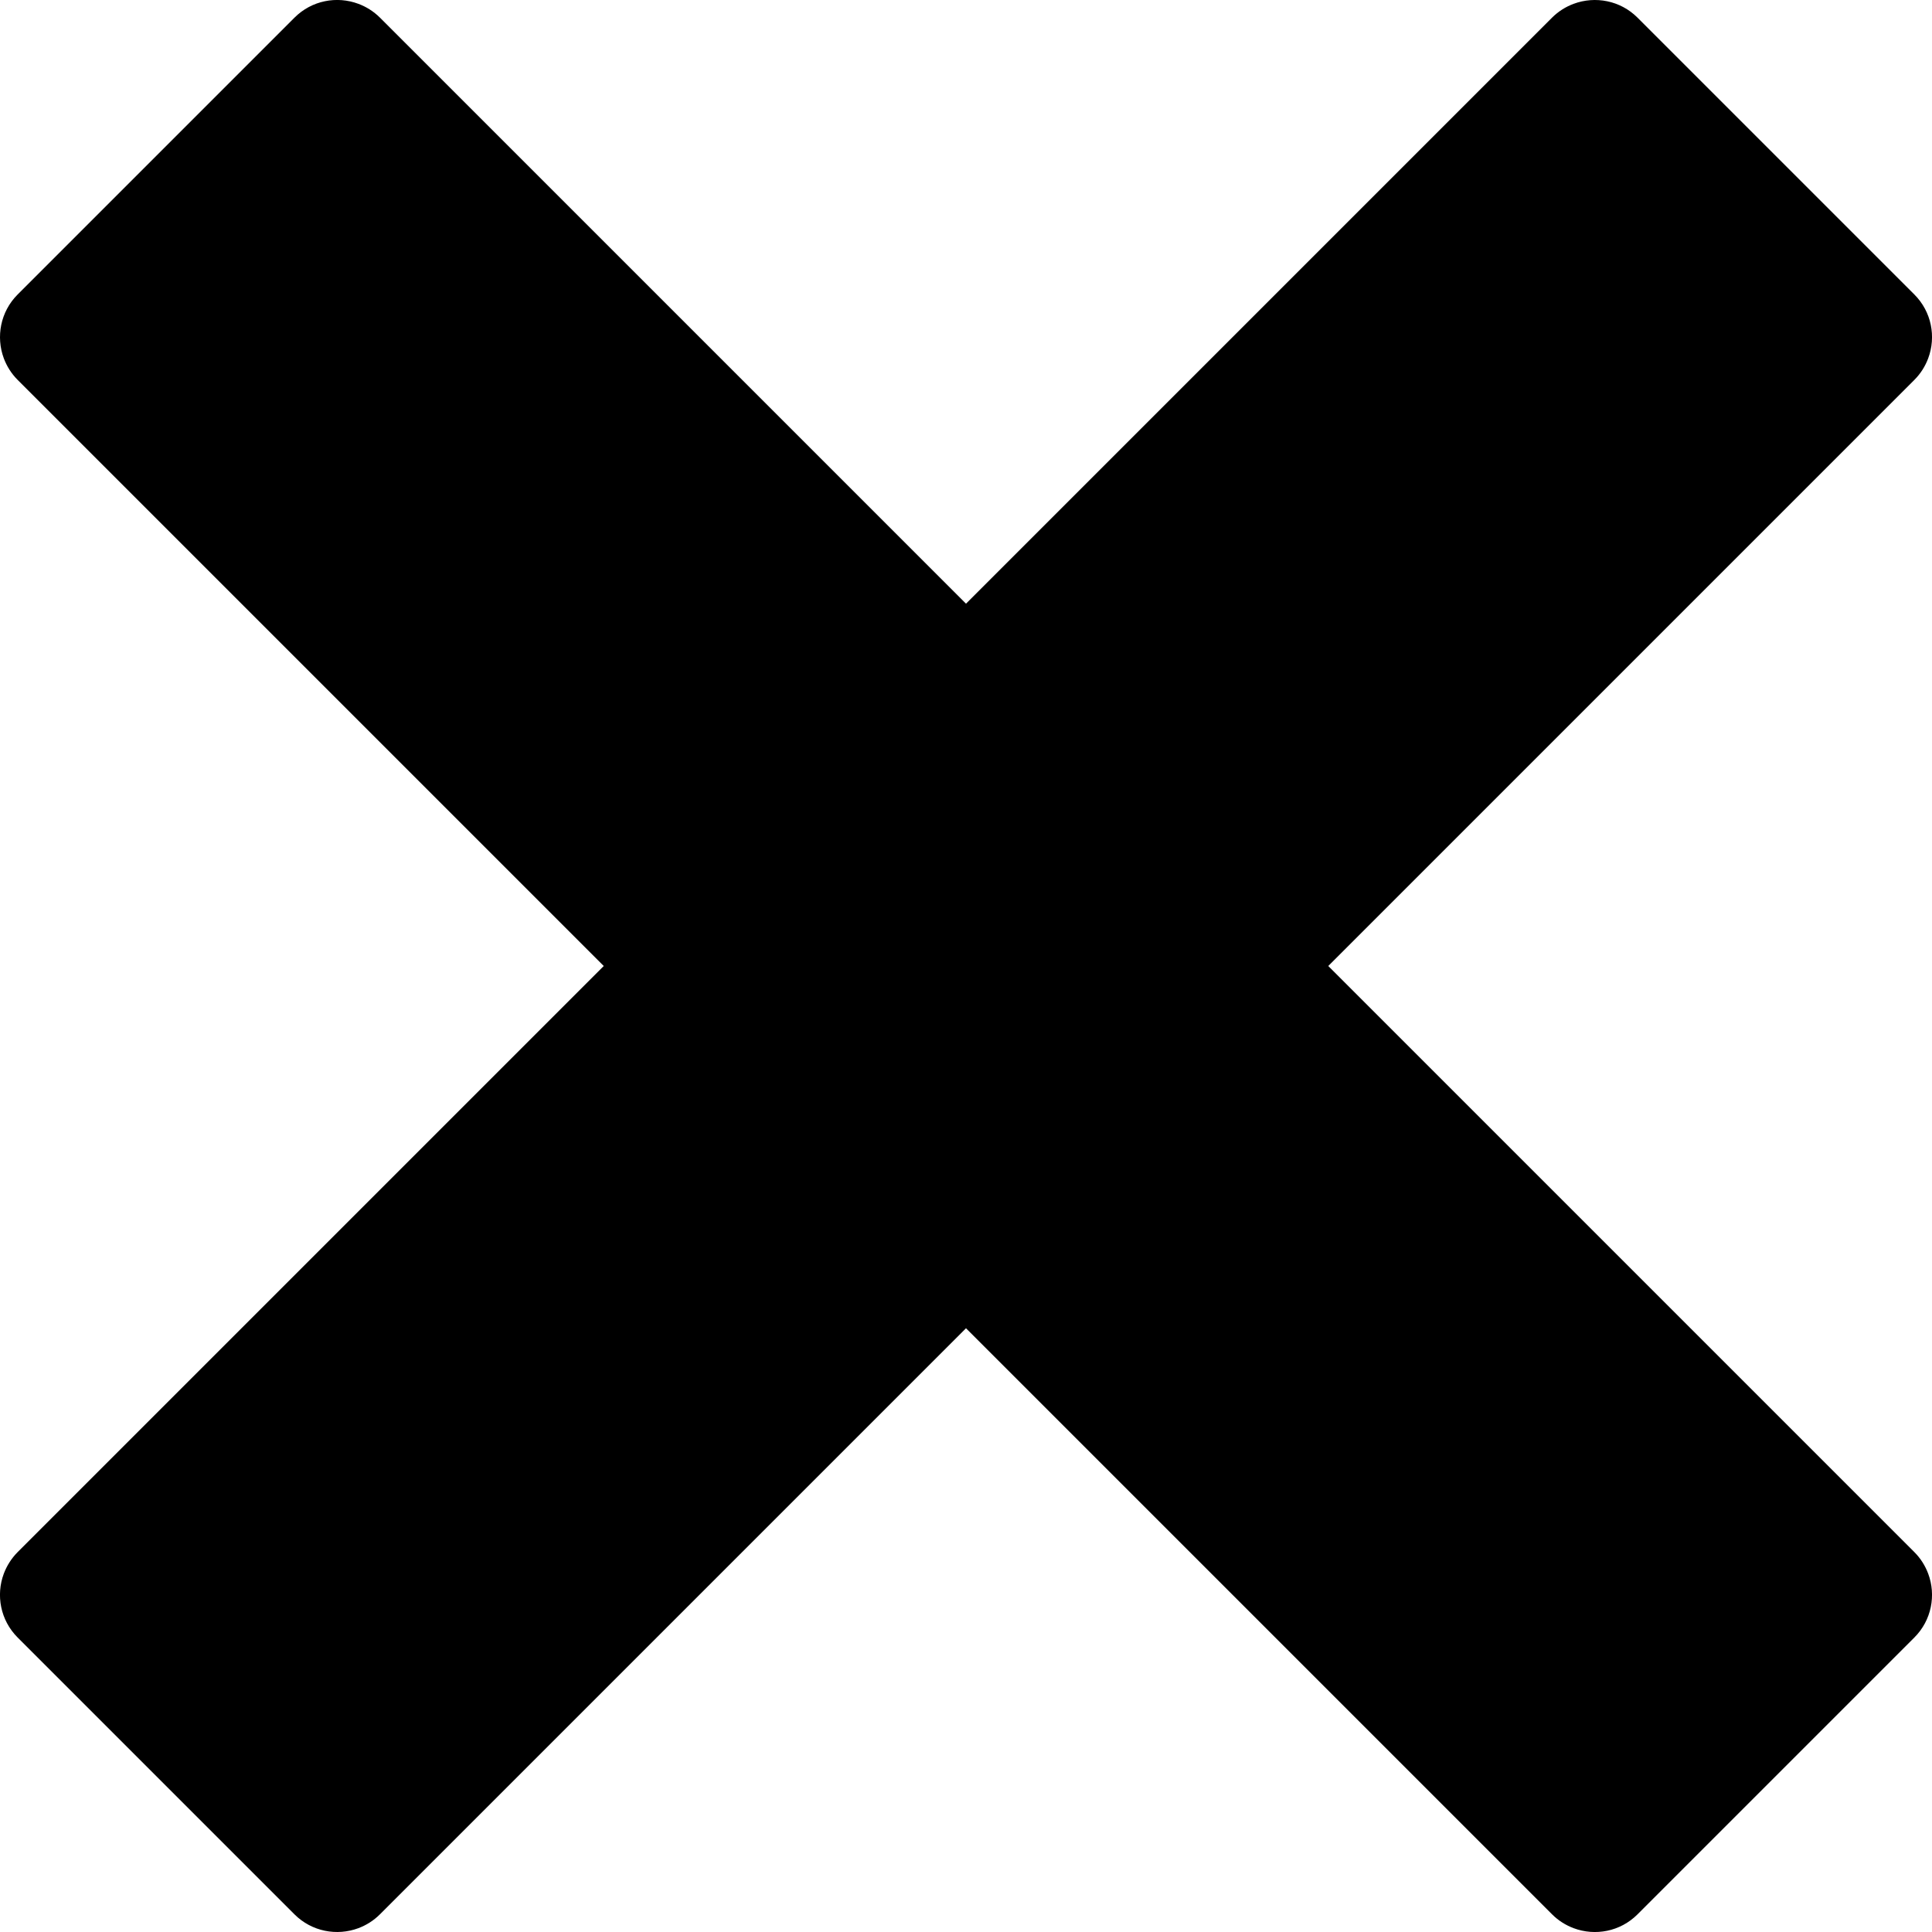
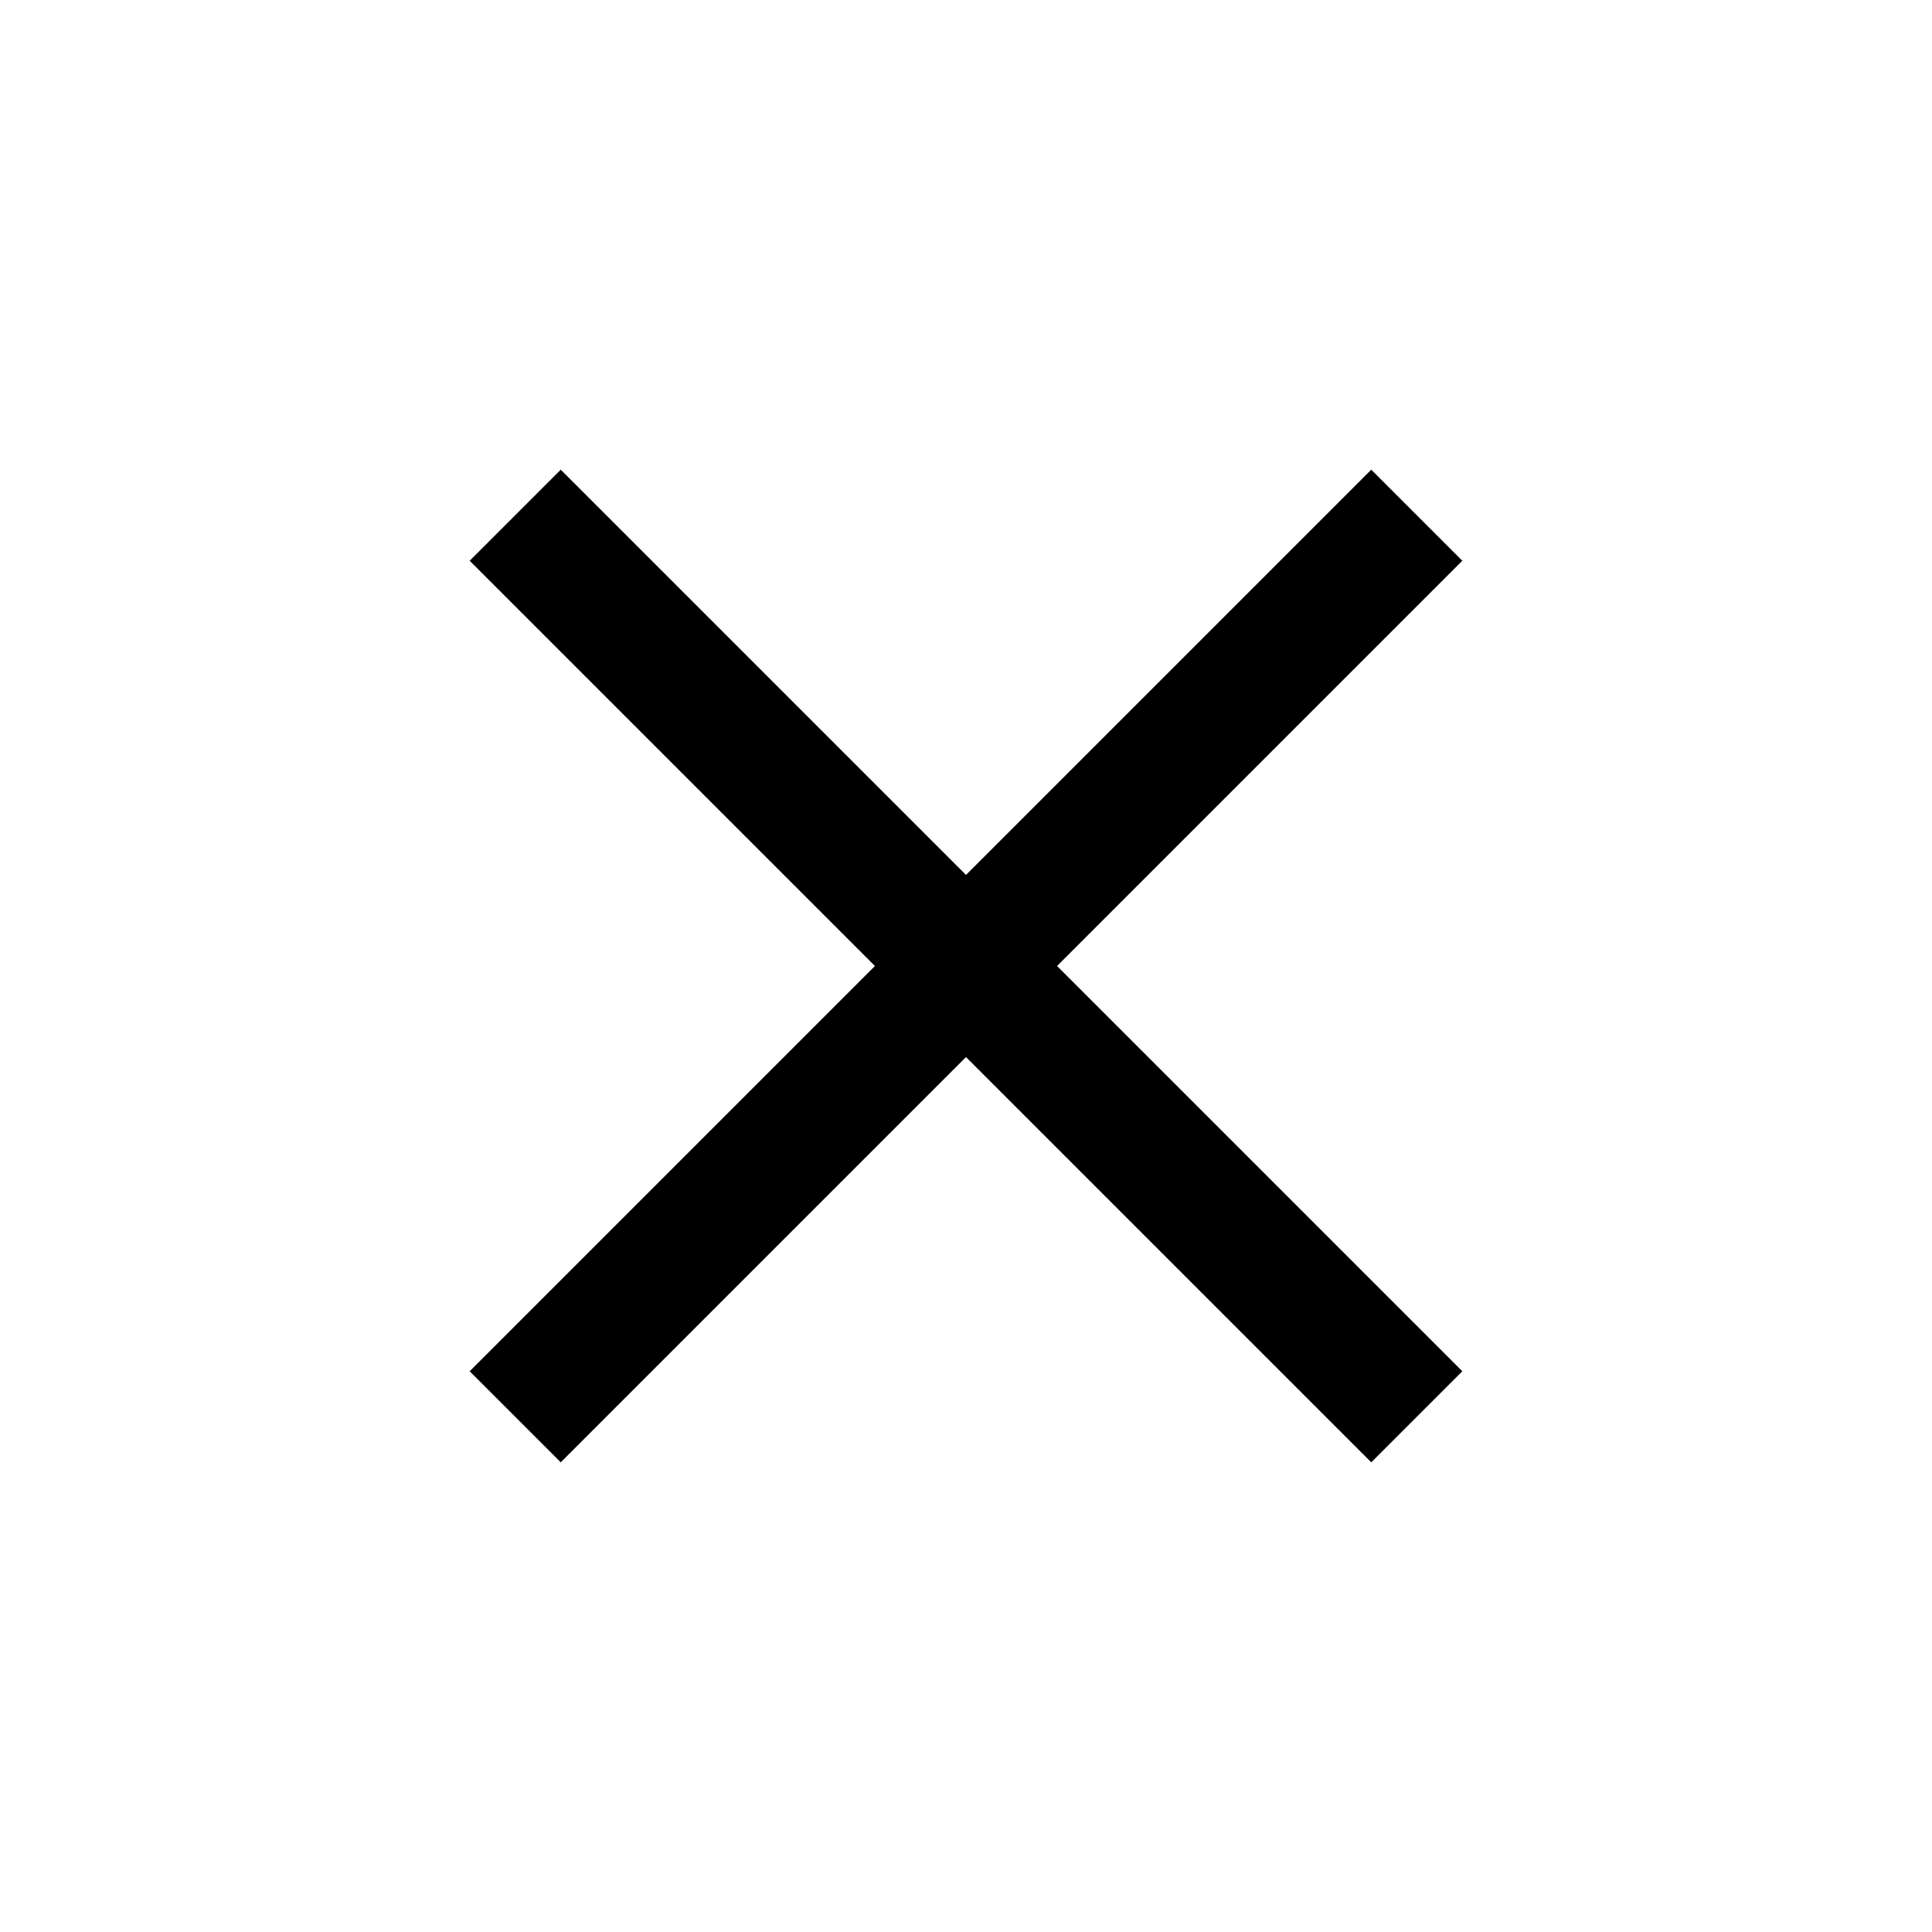
- <svg xmlns="http://www.w3.org/2000/svg" version="1.1" width="32" height="32" viewBox="0 0 32 32">
-   <path d="M31.708 25.708c-0-0-0-0-0-0l-9.708-9.708 9.708-9.708c0-0 0-0 0-0 0.105-0.105 0.18-0.227 0.229-0.357 0.133-0.356 0.057-0.771-0.229-1.057l-4.586-4.586c-0.286-0.286-0.702-0.361-1.057-0.229-0.13 0.048-0.252 0.124-0.357 0.228 0 0-0 0-0 0l-9.708 9.708-9.708-9.708c-0-0-0-0-0-0-0.105-0.104-0.227-0.18-0.357-0.228-0.356-0.133-0.771-0.057-1.057 0.229l-4.586 4.586c-0.286 0.286-0.361 0.702-0.229 1.057 0.049 0.13 0.124 0.252 0.229 0.357 0 0 0 0 0 0l9.708 9.708-9.708 9.708c-0 0-0 0-0 0-0.104 0.105-0.18 0.227-0.229 0.357-0.133 0.355-0.057 0.771 0.229 1.057l4.586 4.586c0.286 0.286 0.702 0.361 1.057 0.229 0.13-0.049 0.252-0.124 0.357-0.229 0-0 0-0 0-0l9.708-9.708 9.708 9.708c0 0 0 0 0 0 0.105 0.105 0.227 0.18 0.357 0.229 0.356 0.133 0.771 0.057 1.057-0.229l4.586-4.586c0.286-0.286 0.362-0.702 0.229-1.057-0.049-0.13-0.124-0.252-0.229-0.357z" />
+ <svg xmlns="http://www.w3.org/2000/svg" width="30" height="30" viewBox="0 0 30 30" fill="none">
+   <path d="M8 8L22 22" stroke="black" stroke-width="2" />
+   <path d="M8 22L22 8" stroke="black" stroke-width="2" />
</svg>
